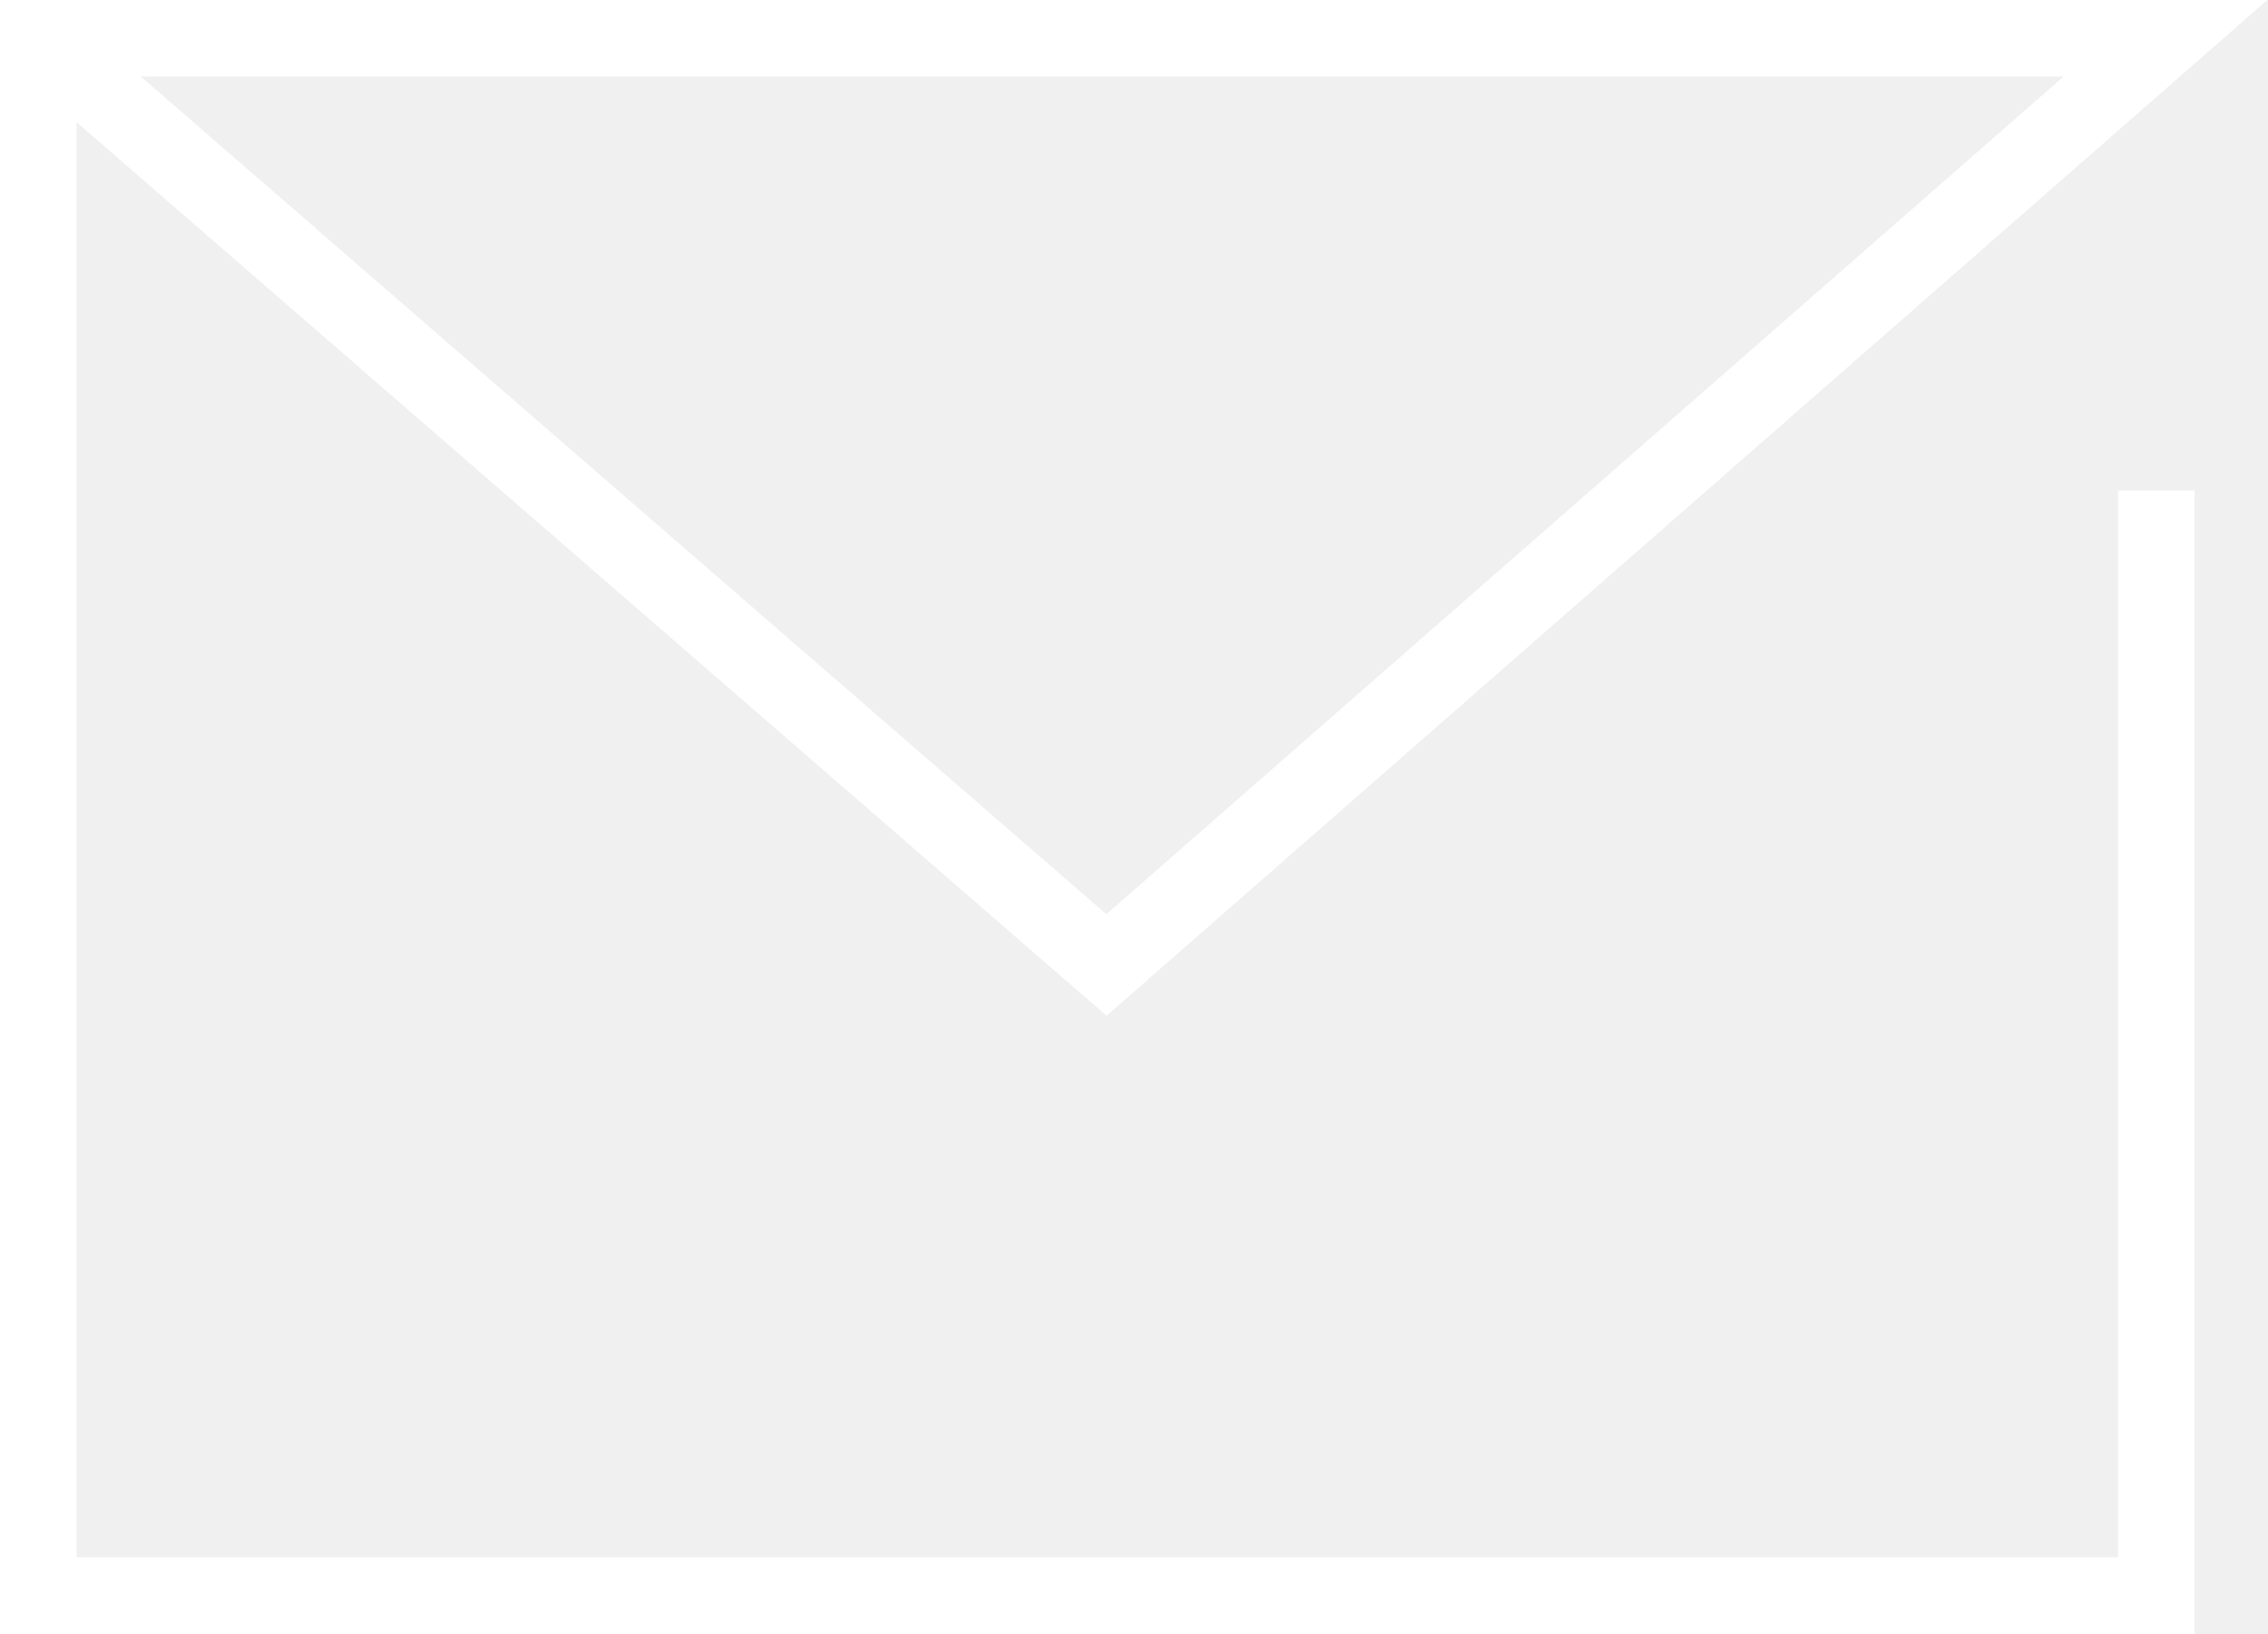
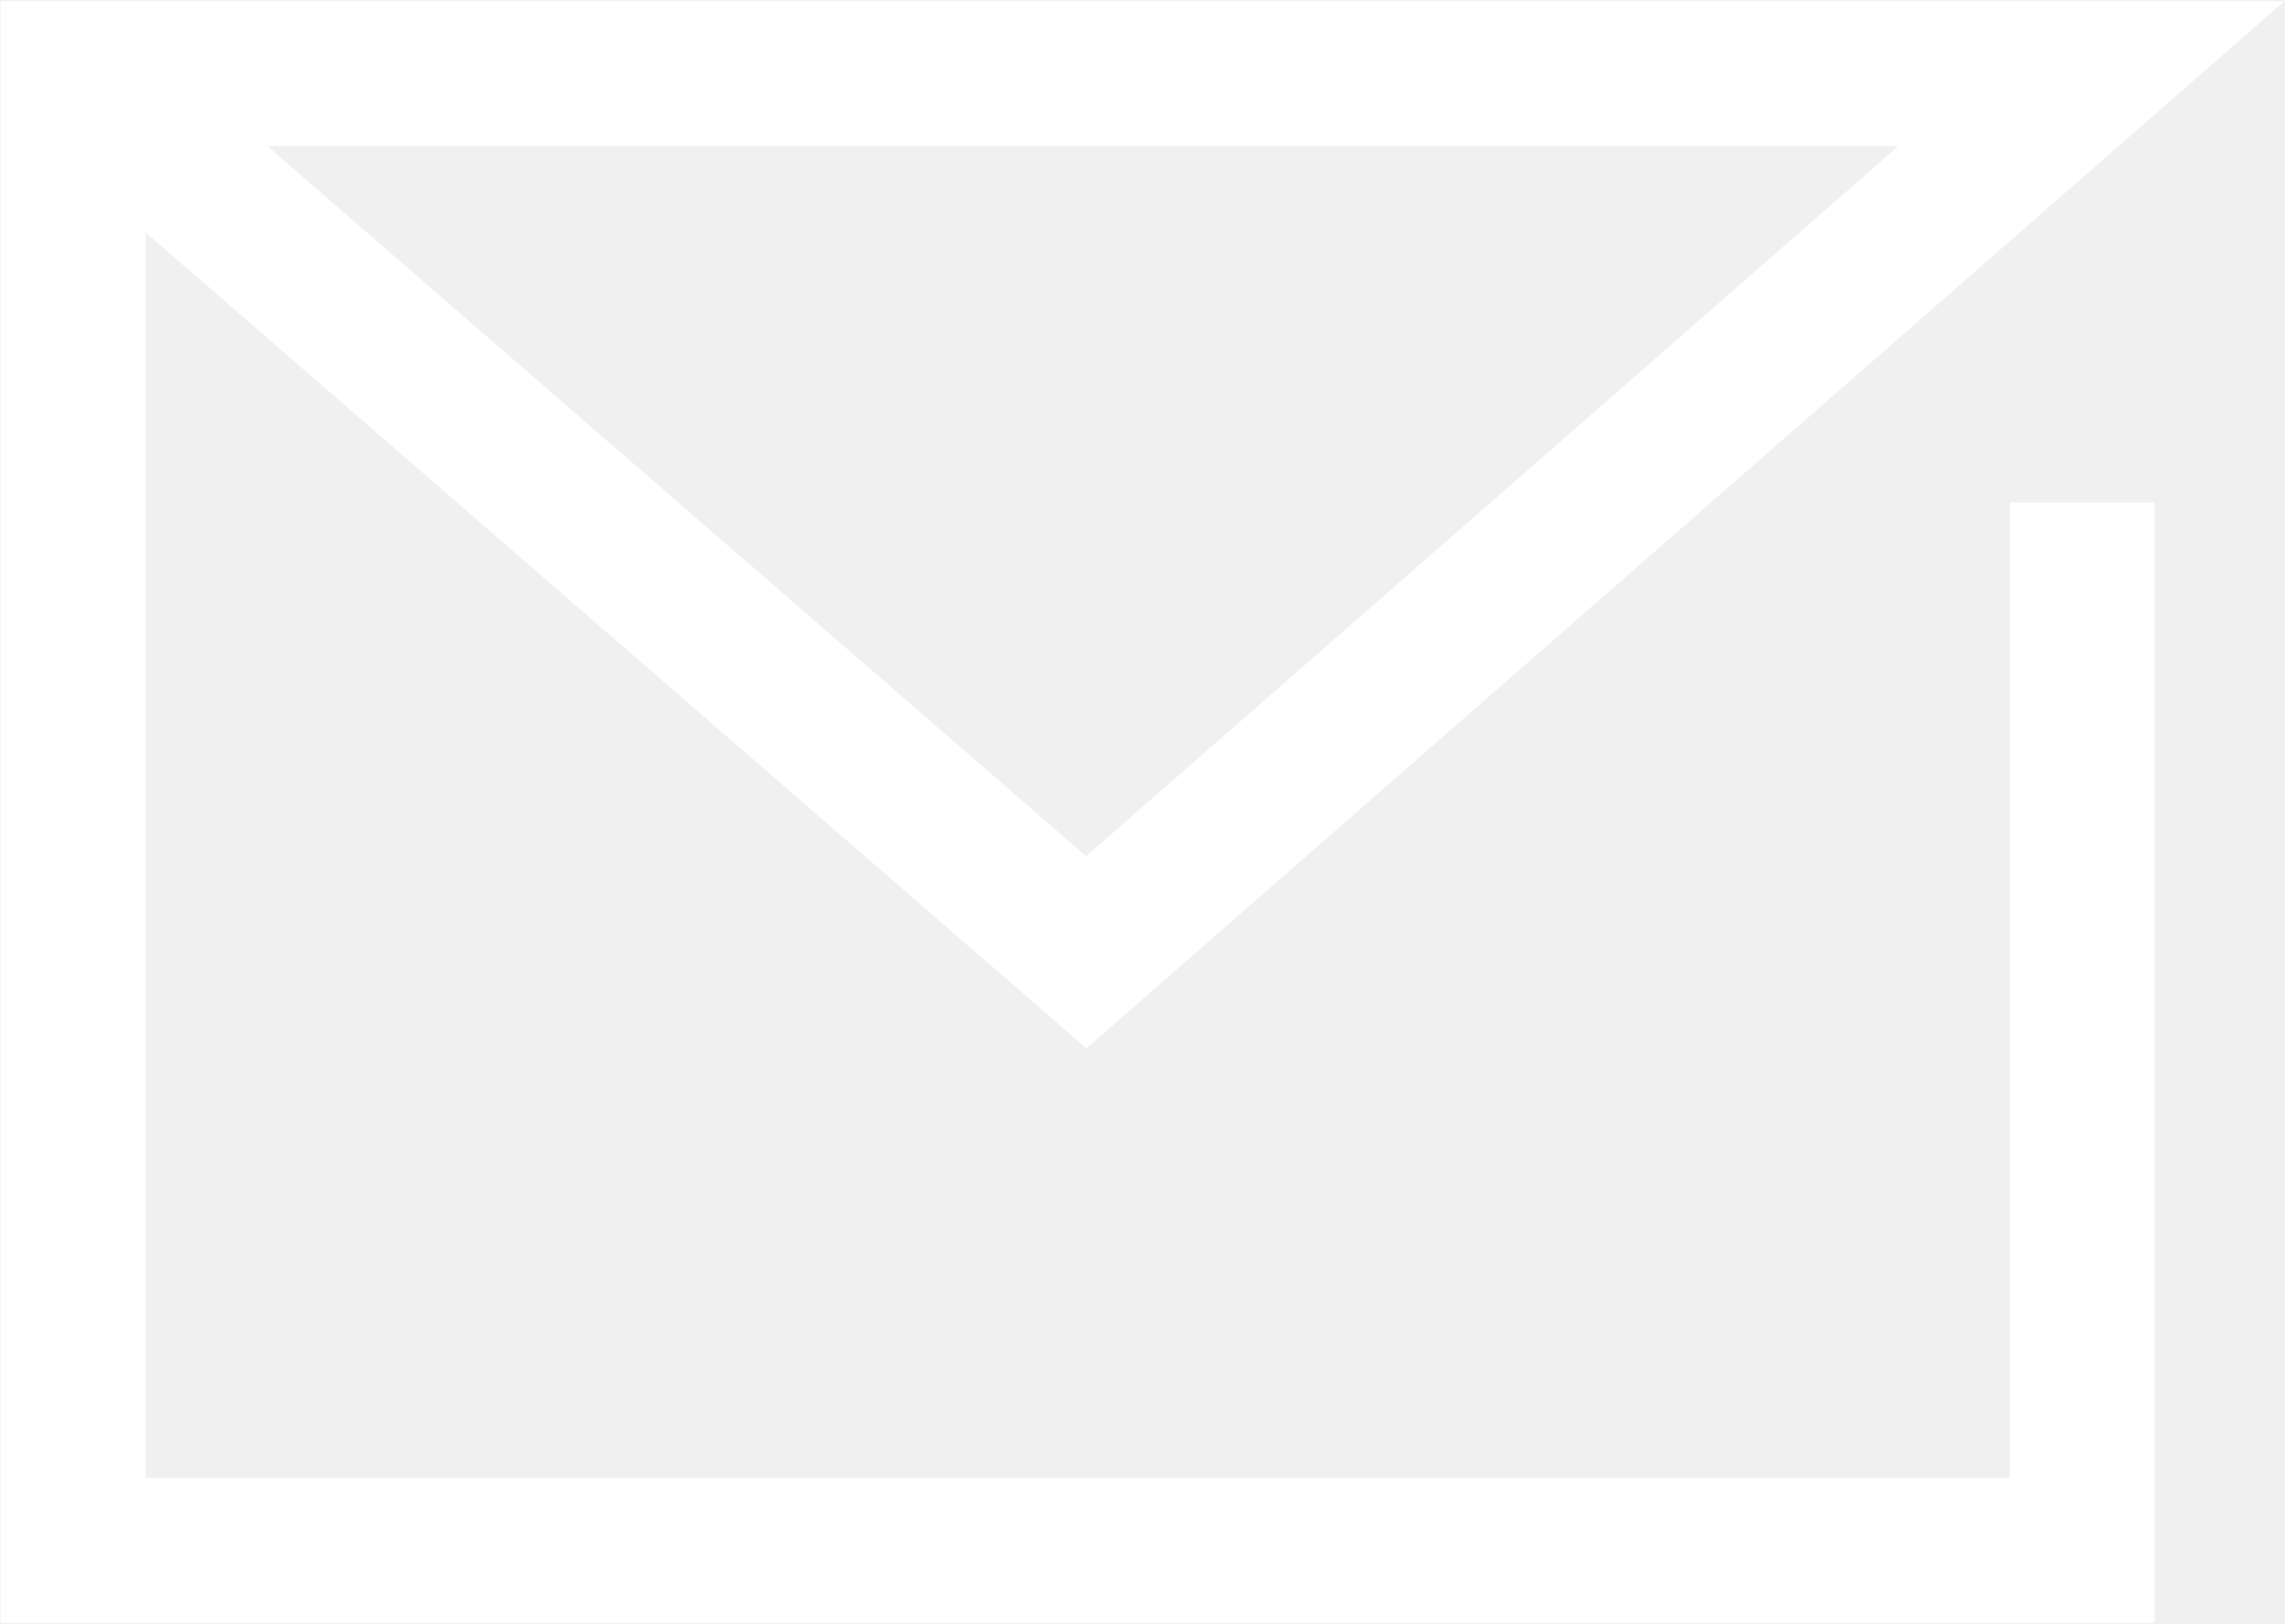
- <svg xmlns="http://www.w3.org/2000/svg" id="レイヤー_1" data-name="レイヤー 1" width="29.64" height="21.35" viewBox="0 0 29.64 21.35">
+ <svg xmlns="http://www.w3.org/2000/svg" id="レイヤー_1" data-name="レイヤー 1" width="6.95mm" height="4.94mm" viewBox="0 0 19.71 14">
  <defs>
-     <style>.cls-1{fill:none;stroke:#fff;stroke-miterlimit:10;}</style>
+     <style>.cls-1{fill:none;stroke:#fff;stroke-miterlimit:10;stroke-width:1.25px;}</style>
  </defs>
-   <polyline class="cls-1" points="28.18 6.41 28.18 20.85 0.5 20.85 0.5 0.5 28.3 0.5 14.46 12.61 0.5 0.5" />
+   <polyline class="cls-1" points="17.96 4.33 17.96 13.37 0.63 13.37 0.63 0.63 18.04 0.63 9.37 8.21 0.63 0.63" />
</svg>
